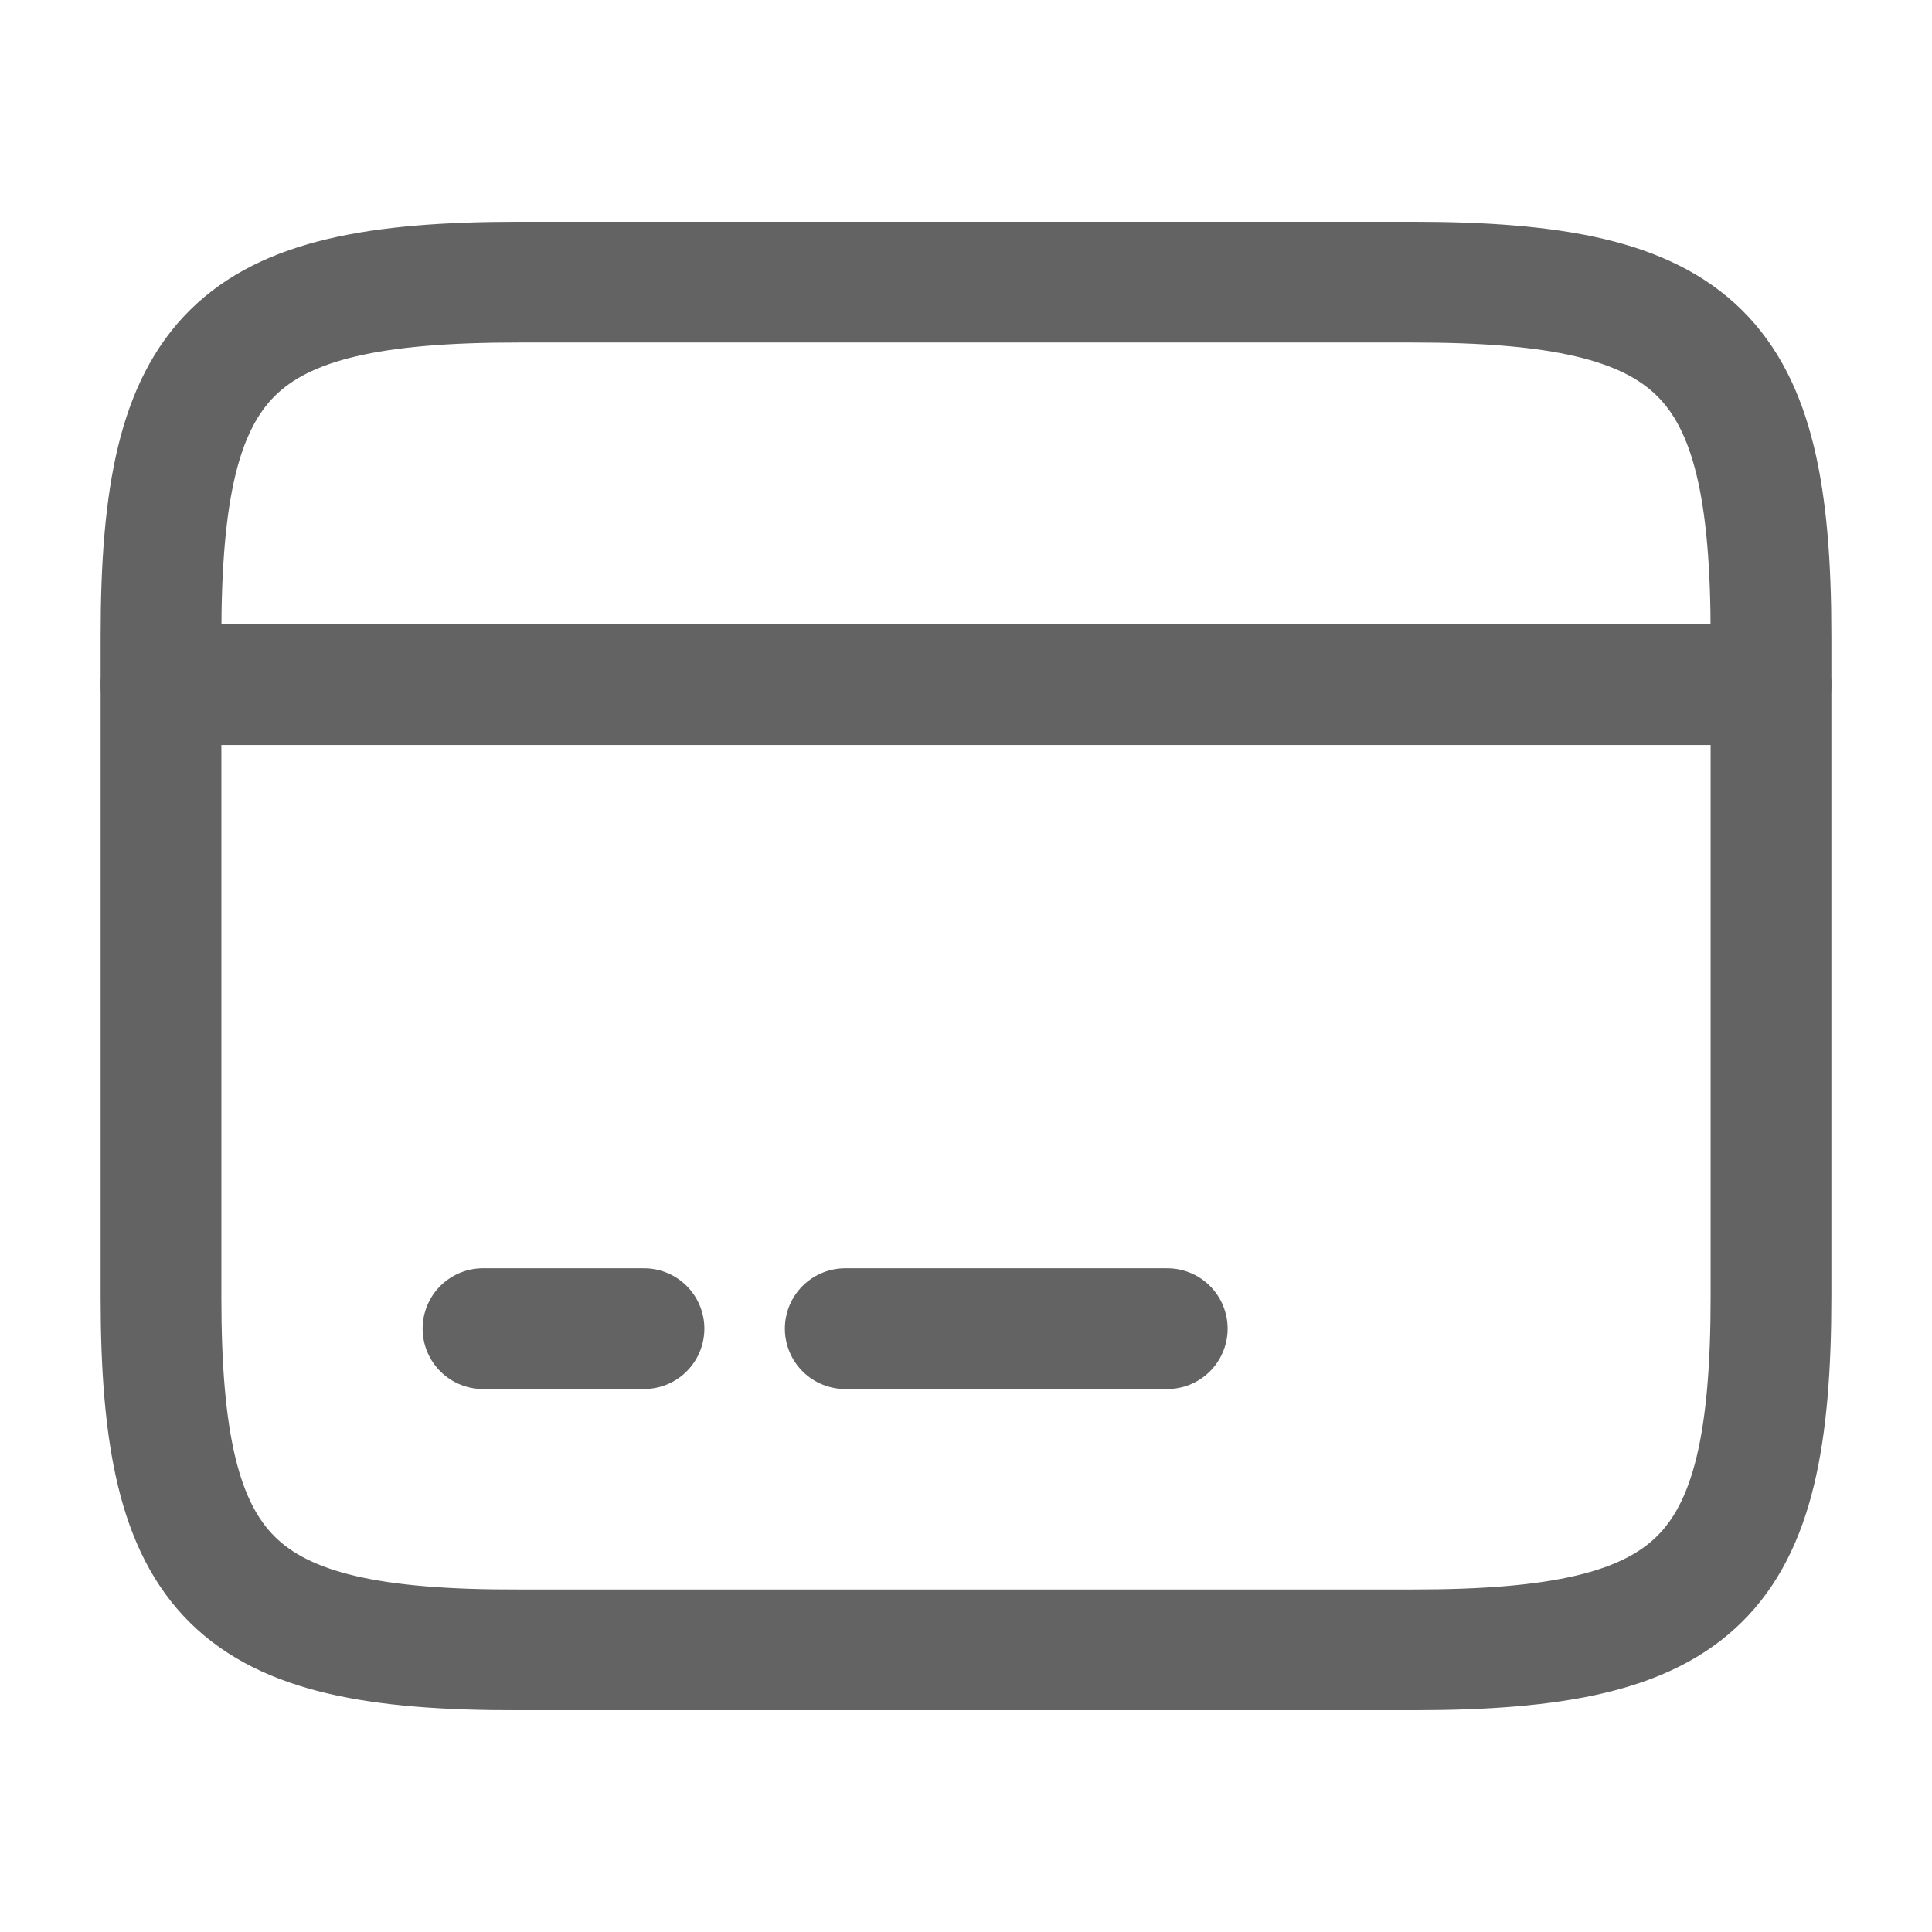
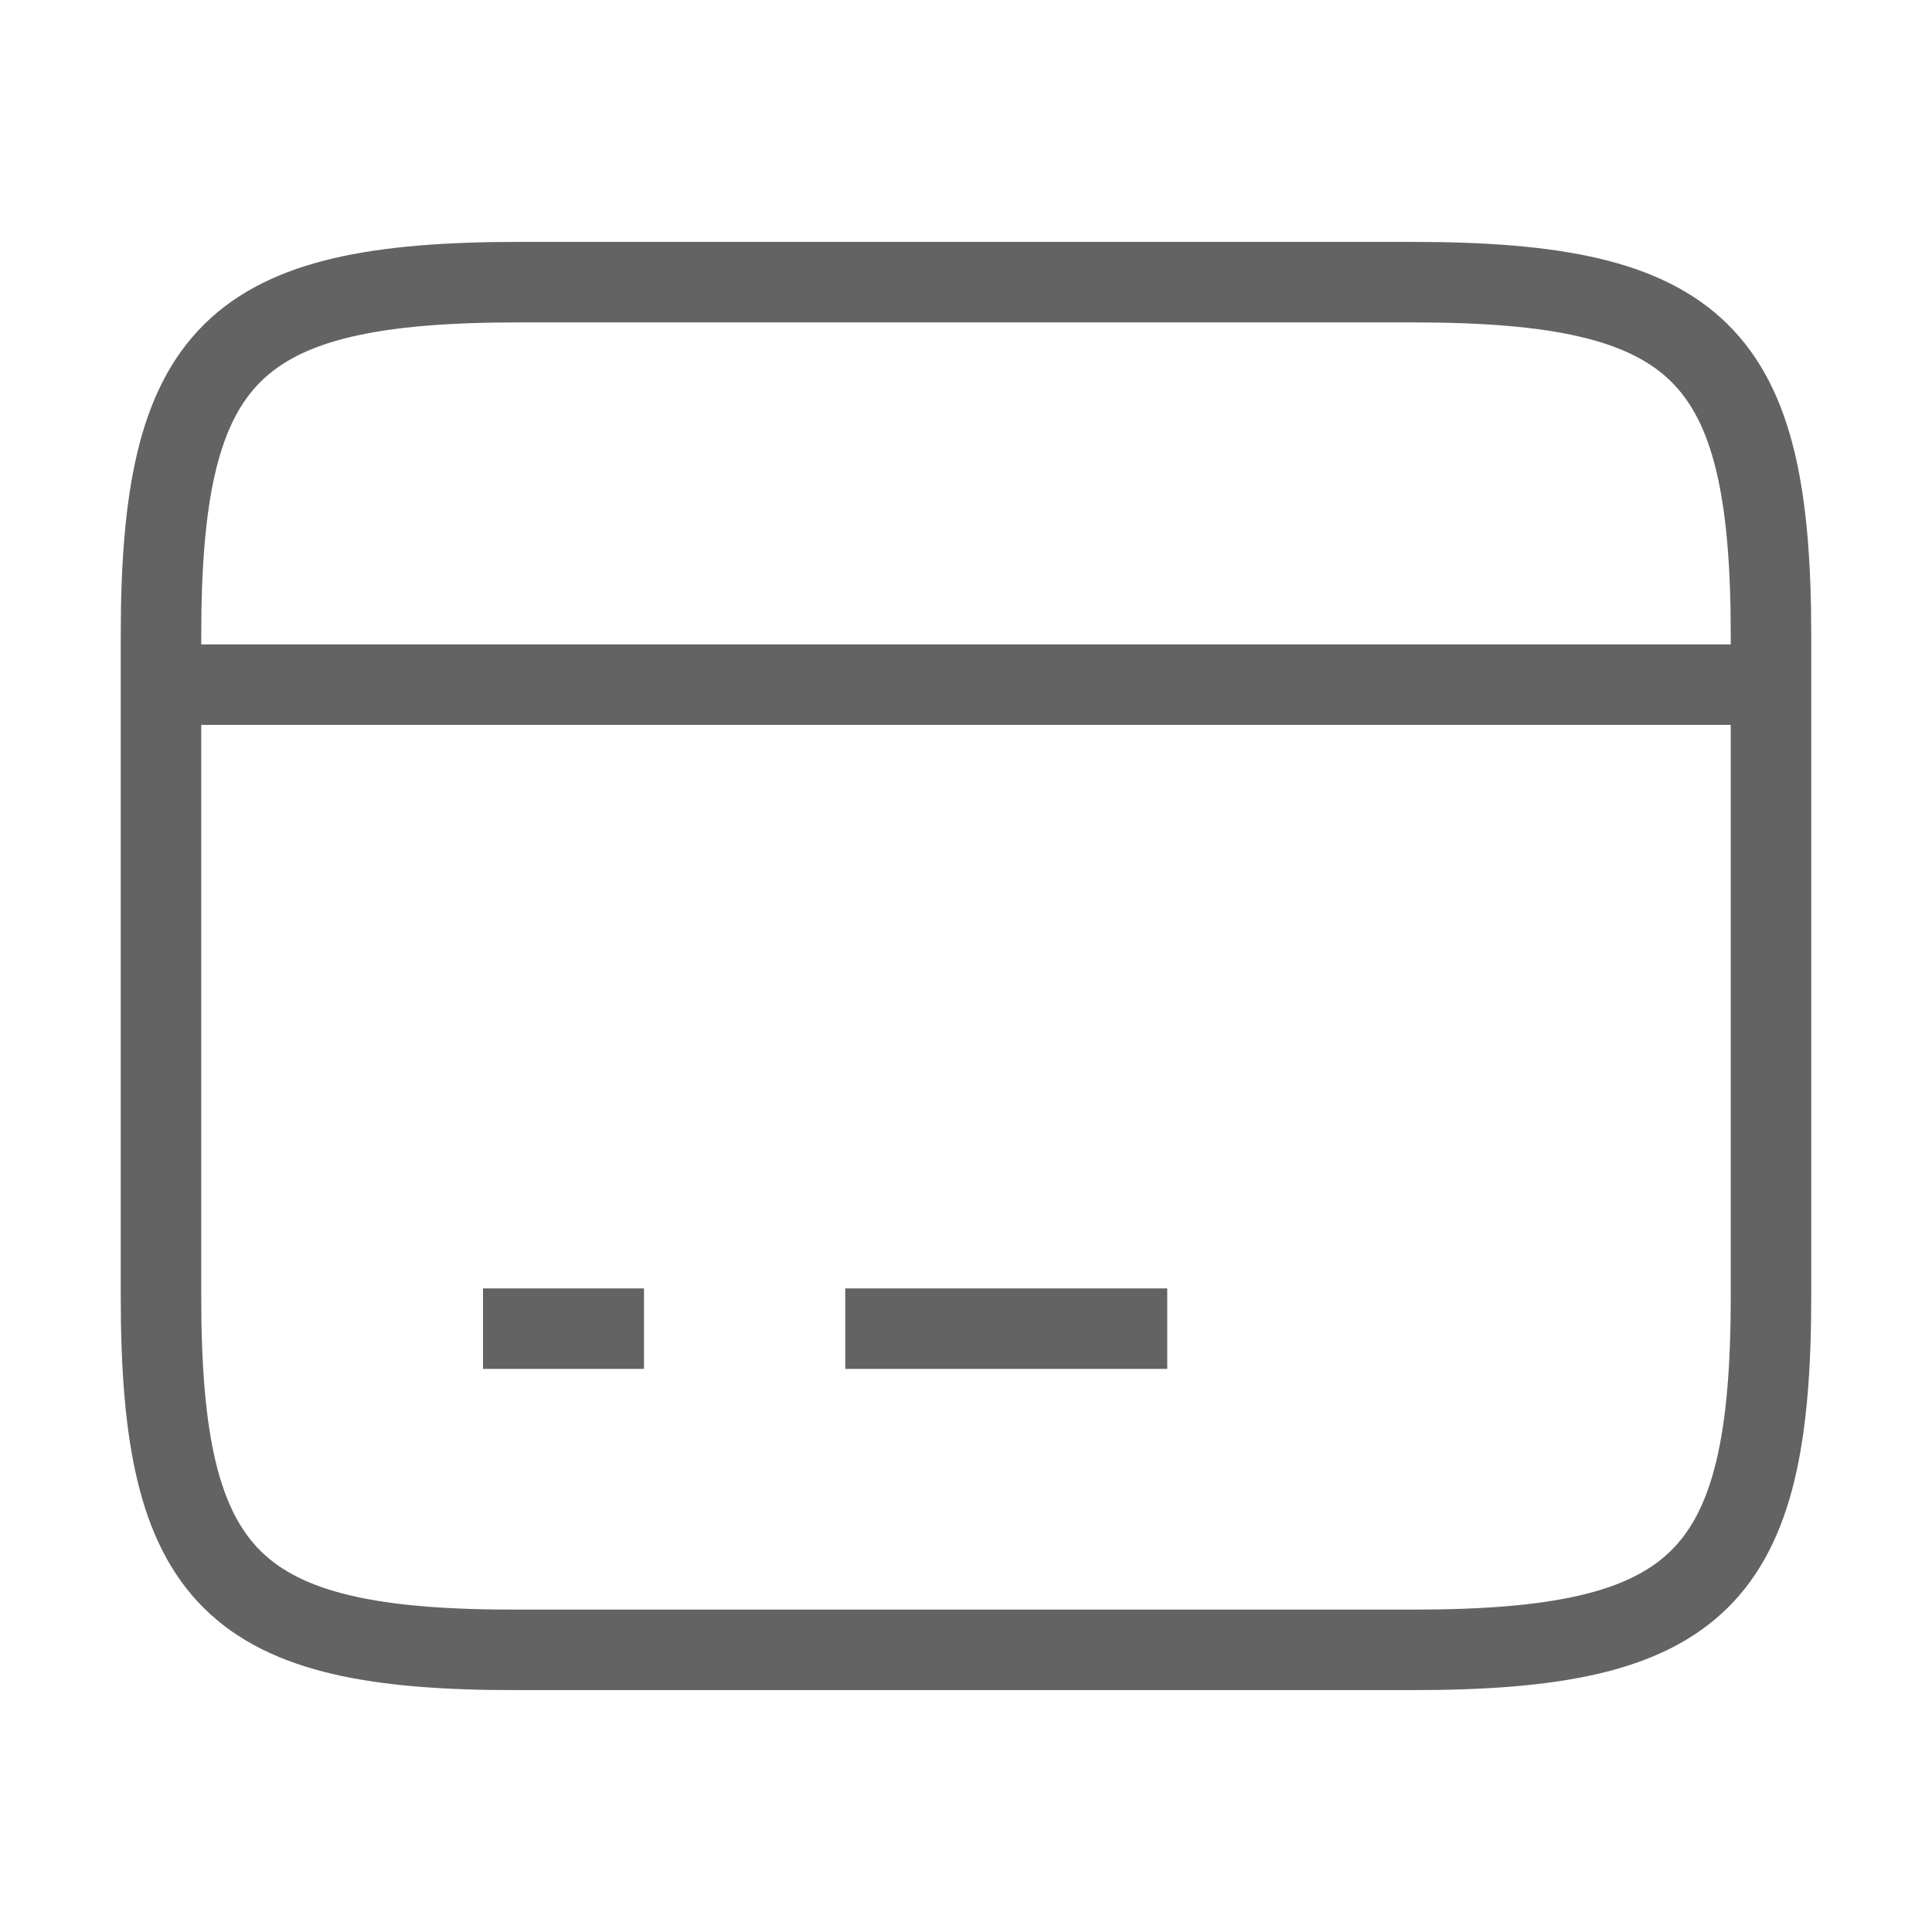
<svg xmlns="http://www.w3.org/2000/svg" width="24" height="24" viewBox="0 0 24 24" fill="none">
-   <path d="M2 8.505H22" stroke="#636363" stroke-width="1.5" stroke-linecap="round" stroke-linejoin="round" />
-   <path d="M6 16.505H8" stroke="#636363" stroke-width="1.5" stroke-linecap="round" stroke-linejoin="round" />
-   <path d="M10.5 16.505H14.5" stroke="#636363" stroke-width="1.5" stroke-linecap="round" stroke-linejoin="round" />
-   <path d="M17.55 3.505C21.11 3.505 22 4.385 22 7.895V16.105C22 19.615 21.11 20.495 17.56 20.495H6.44C2.89 20.505 2 19.625 2 16.115V7.895C2 4.385 2.89 3.505 6.44 3.505H17.55Z" stroke="#636363" stroke-width="1.5" stroke-linecap="round" stroke-linejoin="round" />
+   <path d="M2 8.505H22" stroke="#636363" strokeWidth="1.5" strokeLinecap="round" stroke-linejoin="round" />
+   <path d="M6 16.505H8" stroke="#636363" strokeWidth="1.5" strokeLinecap="round" stroke-linejoin="round" />
+   <path d="M10.5 16.505H14.5" stroke="#636363" strokeWidth="1.5" strokeLinecap="round" stroke-linejoin="round" />
+   <path d="M17.55 3.505C21.11 3.505 22 4.385 22 7.895V16.105C22 19.615 21.11 20.495 17.56 20.495H6.44C2.89 20.505 2 19.625 2 16.115V7.895C2 4.385 2.89 3.505 6.44 3.505H17.55Z" stroke="#636363" strokeWidth="1.5" strokeLinecap="round" stroke-linejoin="round" />
</svg>
